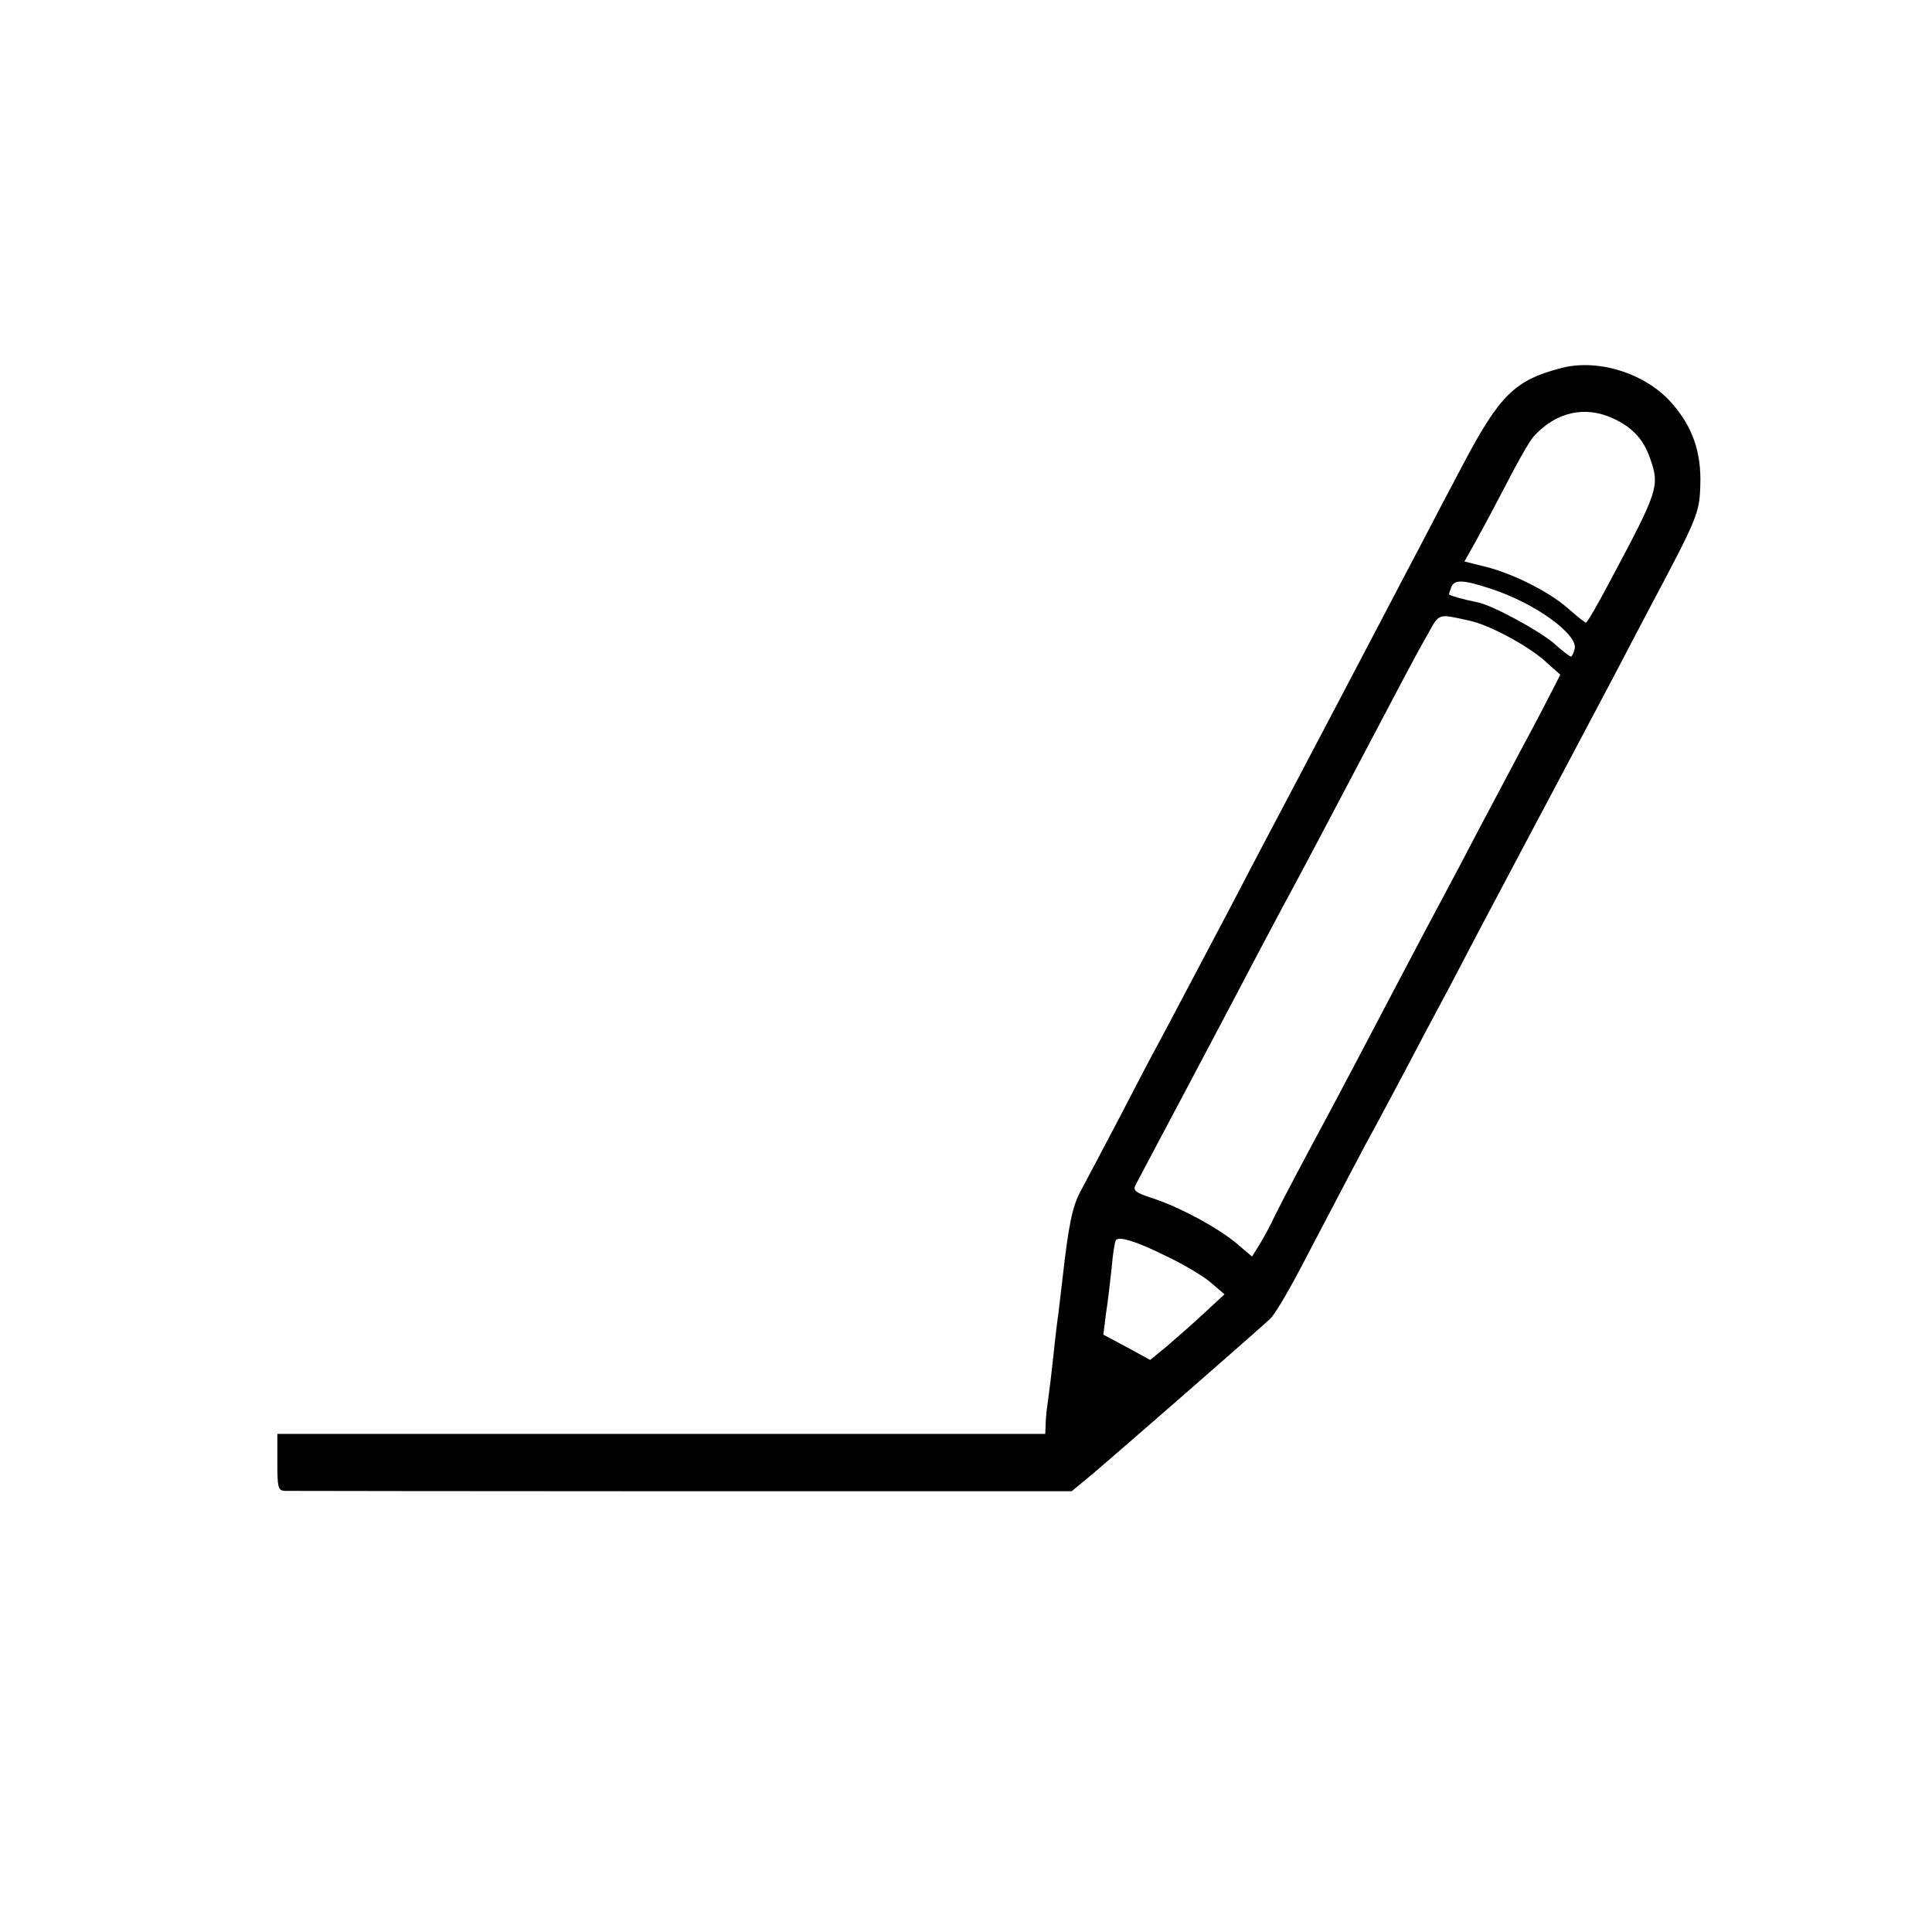
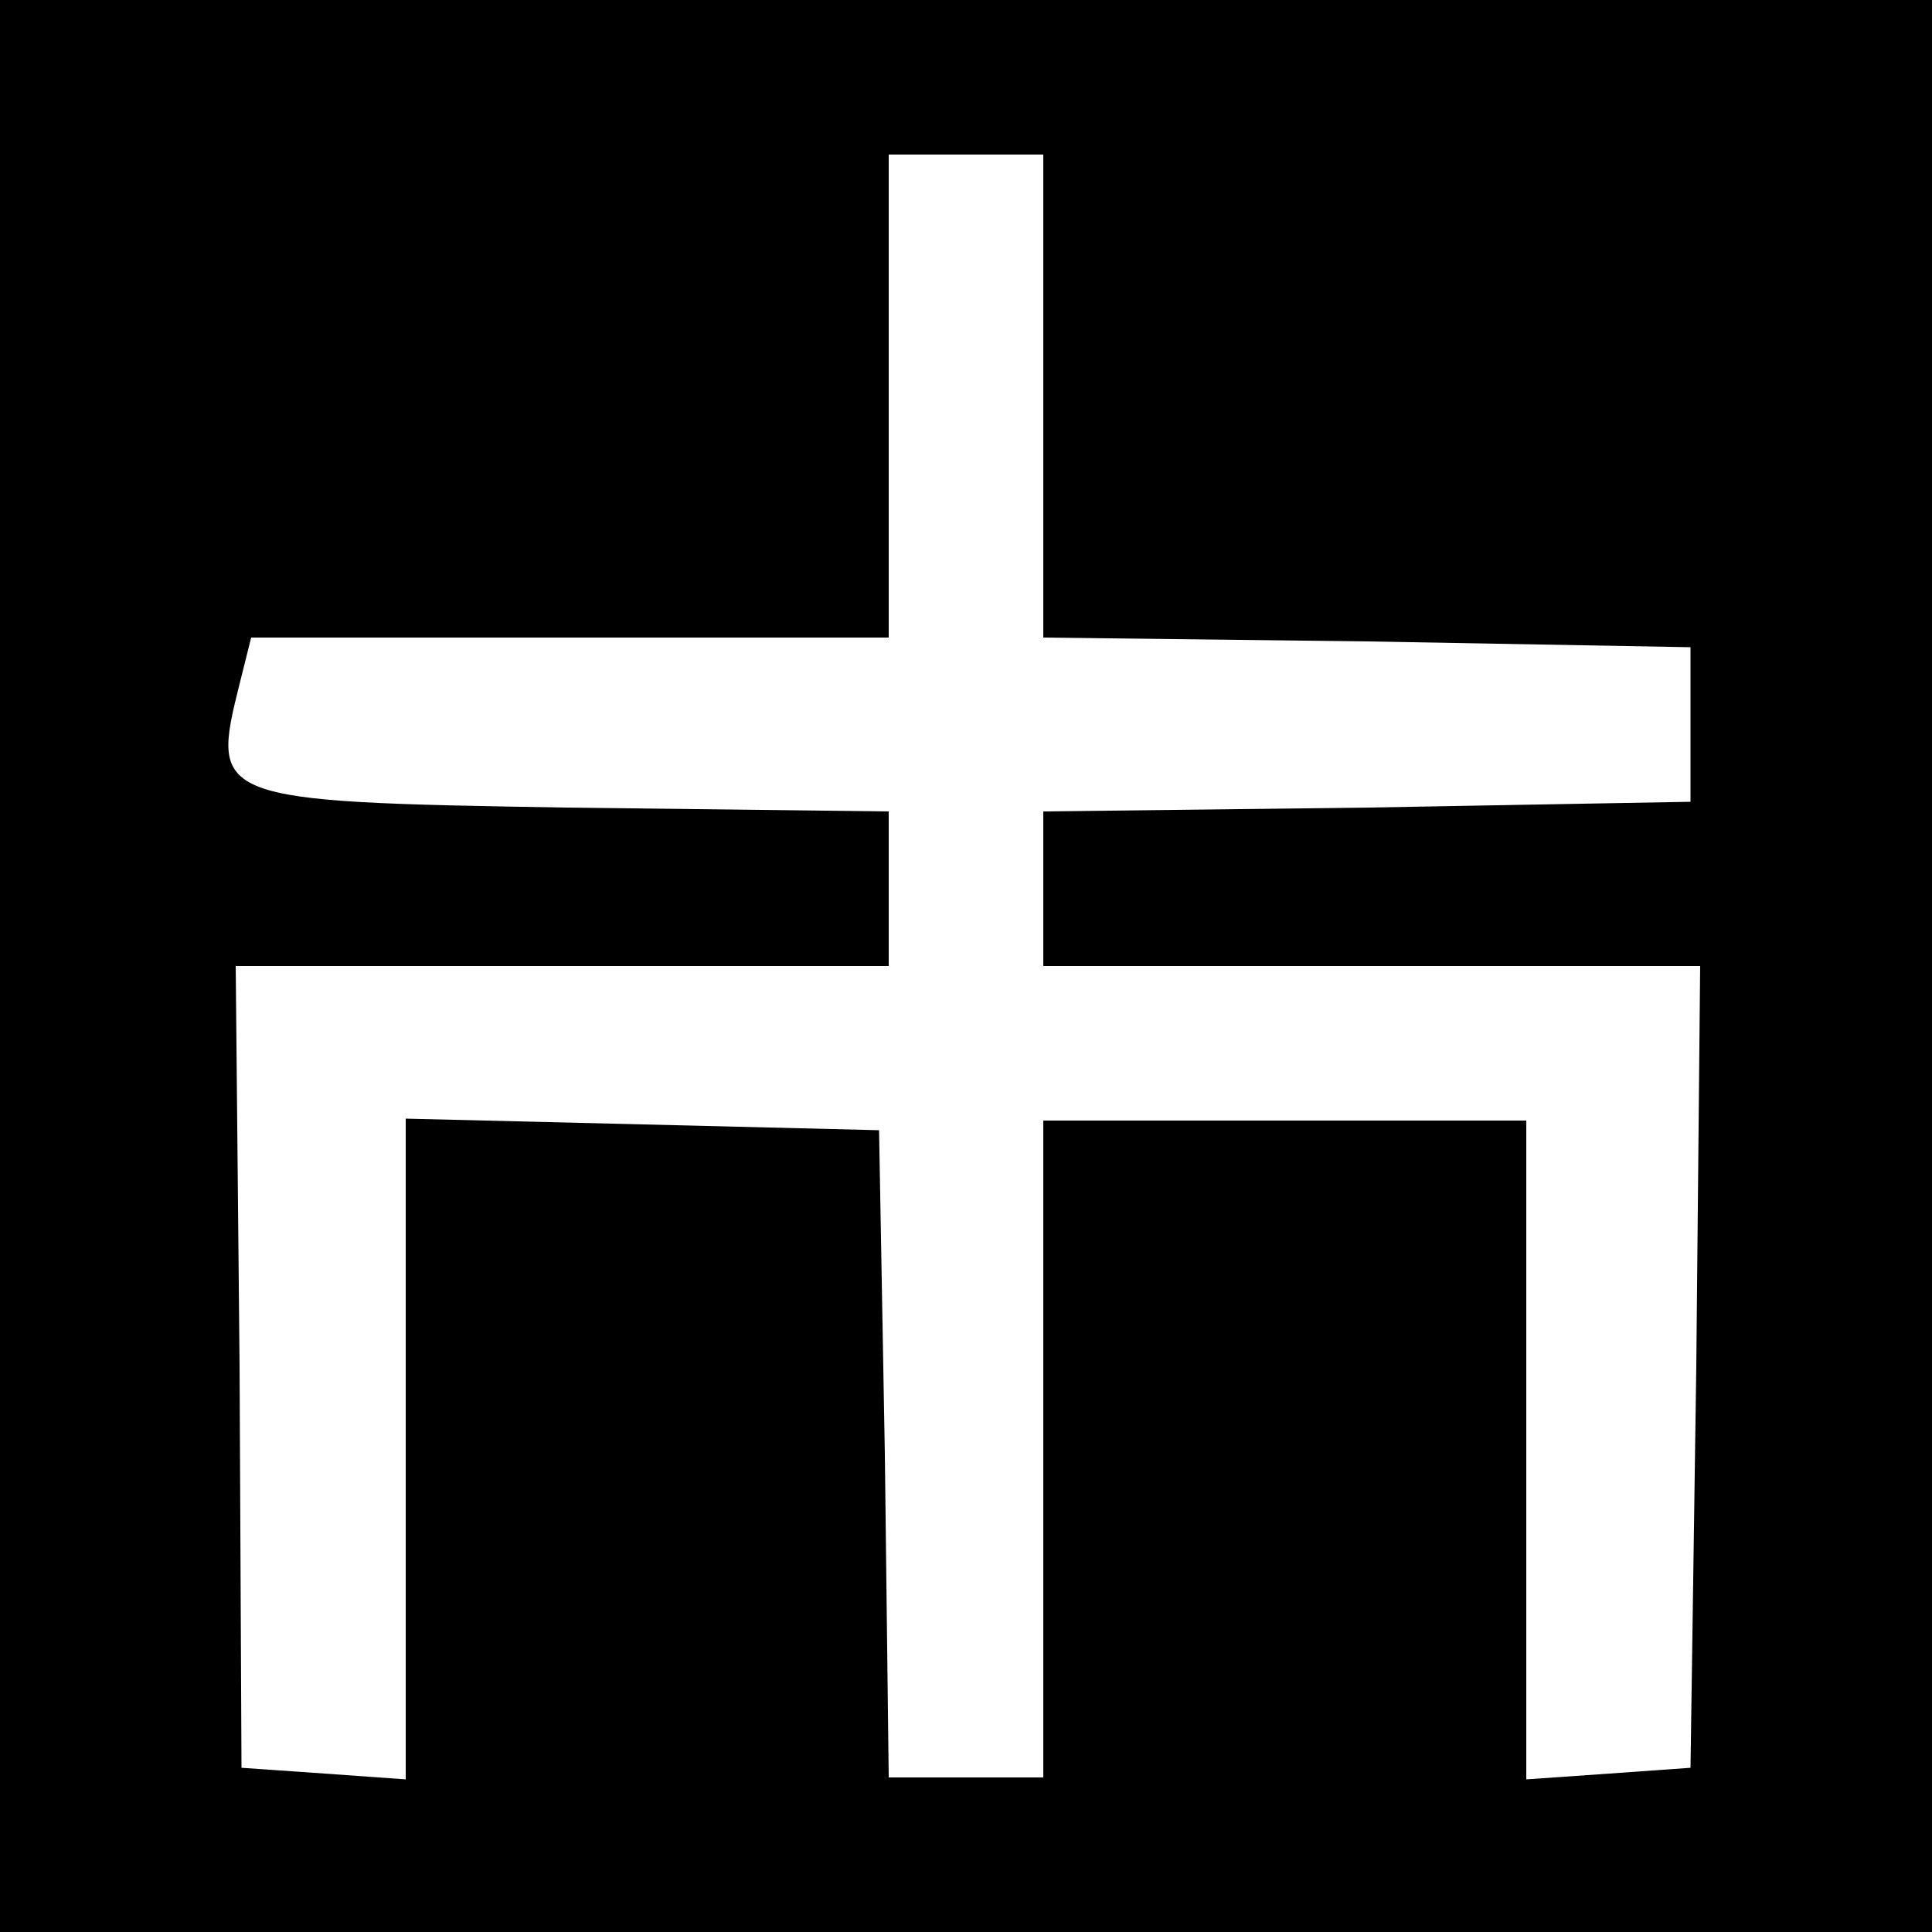
- <svg xmlns="http://www.w3.org/2000/svg" version="1.0" width="512pt" height="512pt" viewBox="0 0 512 512" preserveAspectRatio="xMidYMid meet">
-   <g transform="translate(0,512) scale(0.1,-0.1)" fill="#000000" stroke="none">
-     <path d="M4139 4145 c-125 -32 -165 -72 -264 -260 -32 -60 -79 -150 -105 -200 -26 -49 -73 -139 -105 -200 -74 -141 -140 -267 -255 -485 -51 -96 -117 -222 -147 -280 -118 -223 -167 -317 -193 -365 -15 -27 -62 -117 -105 -200 -43 -82 -89 -169 -102 -193 -21 -40 -31 -85 -48 -237 -3 -27 -8 -66 -10 -85 -3 -19 -7 -55 -10 -80 -2 -25 -8 -70 -11 -100 -4 -30 -8 -64 -10 -75 -1 -11 -3 -30 -3 -42 l-1 -23 -962 0 c-530 0 -988 0 -1018 0 l-55 0 0 -75 c0 -68 2 -75 20 -76 11 0 485 -1 1053 -1 l1032 0 58 48 c81 69 443 385 468 409 12 11 48 72 81 135 123 235 176 336 198 375 12 22 48 90 80 150 32 61 72 137 90 170 18 33 63 119 100 190 38 72 102 193 143 270 79 148 129 244 220 415 30 58 74 141 97 185 124 233 129 246 131 320 3 87 -21 155 -76 217 -68 78 -194 118 -291 93z m136 -134 c51 -23 81 -56 98 -106 26 -74 22 -85 -110 -332 -30 -57 -57 -103 -60 -103 -3 0 -24 17 -48 38 -51 45 -150 94 -222 111 l-52 13 34 61 c19 34 56 104 82 154 26 51 56 103 67 116 59 65 136 83 211 48z m-322 -452 c116 -38 230 -121 220 -159 -3 -11 -7 -20 -10 -20 -3 0 -24 16 -46 36 -42 35 -164 101 -202 108 -36 7 -75 18 -75 21 0 2 3 10 6 19 8 21 32 20 107 -5z m-58 -84 c51 -11 148 -63 195 -103 l45 -40 -22 -43 c-12 -24 -48 -93 -81 -154 -32 -60 -83 -157 -114 -215 -30 -58 -73 -139 -95 -180 -22 -41 -66 -124 -98 -185 -136 -259 -160 -304 -195 -370 -78 -145 -134 -251 -153 -290 -10 -22 -28 -55 -39 -73 l-20 -32 -40 34 c-48 41 -153 98 -225 121 -43 14 -51 20 -44 34 5 9 68 129 141 266 73 138 155 293 182 345 28 52 67 127 88 165 40 74 94 177 180 340 118 224 154 293 183 343 32 58 26 56 112 37z m-800 -1686 c44 -21 96 -52 115 -69 l35 -30 -55 -51 c-30 -28 -75 -67 -98 -87 l-44 -36 -62 34 -62 33 7 56 c5 31 11 85 15 121 3 36 8 68 11 73 7 12 54 -2 138 -44z" />
+ <svg xmlns="http://www.w3.org/2000/svg" version="1.0" width="100pt" height="100pt" viewBox="0 0 100 100" preserveAspectRatio="xMidYMid meet">
+   <g transform="translate(0,100) scale(0.1,-0.1)" fill="#000000" stroke="none">
+     <path d="M0 500 l0 -500 500 0 500 0 0 500 0 500 -500 0 -500 0 0 -500z m540 295 l0 -125 168 -2 167 -3 0 -40 0 -40 -167 -3 -168 -2 0 -40 0 -40 170 0 170 0 -2 -207 -3 -208 -42 -3 -43 -3 0 170 0 171 -125 0 -125 0 0 -170 0 -170 -40 0 -40 0 -2 167 -3 168 -122 3 -123 3 0 -171 0 -171 -42 3 -43 3 -1 208 -2 207 169 0 169 0 0 40 0 40 -167 2 c-183 3 -184 4 -169 64 l6 24 165 0 165 0 0 125 0 125 40 0 40 0 0 -125z" />
  </g>
</svg>
